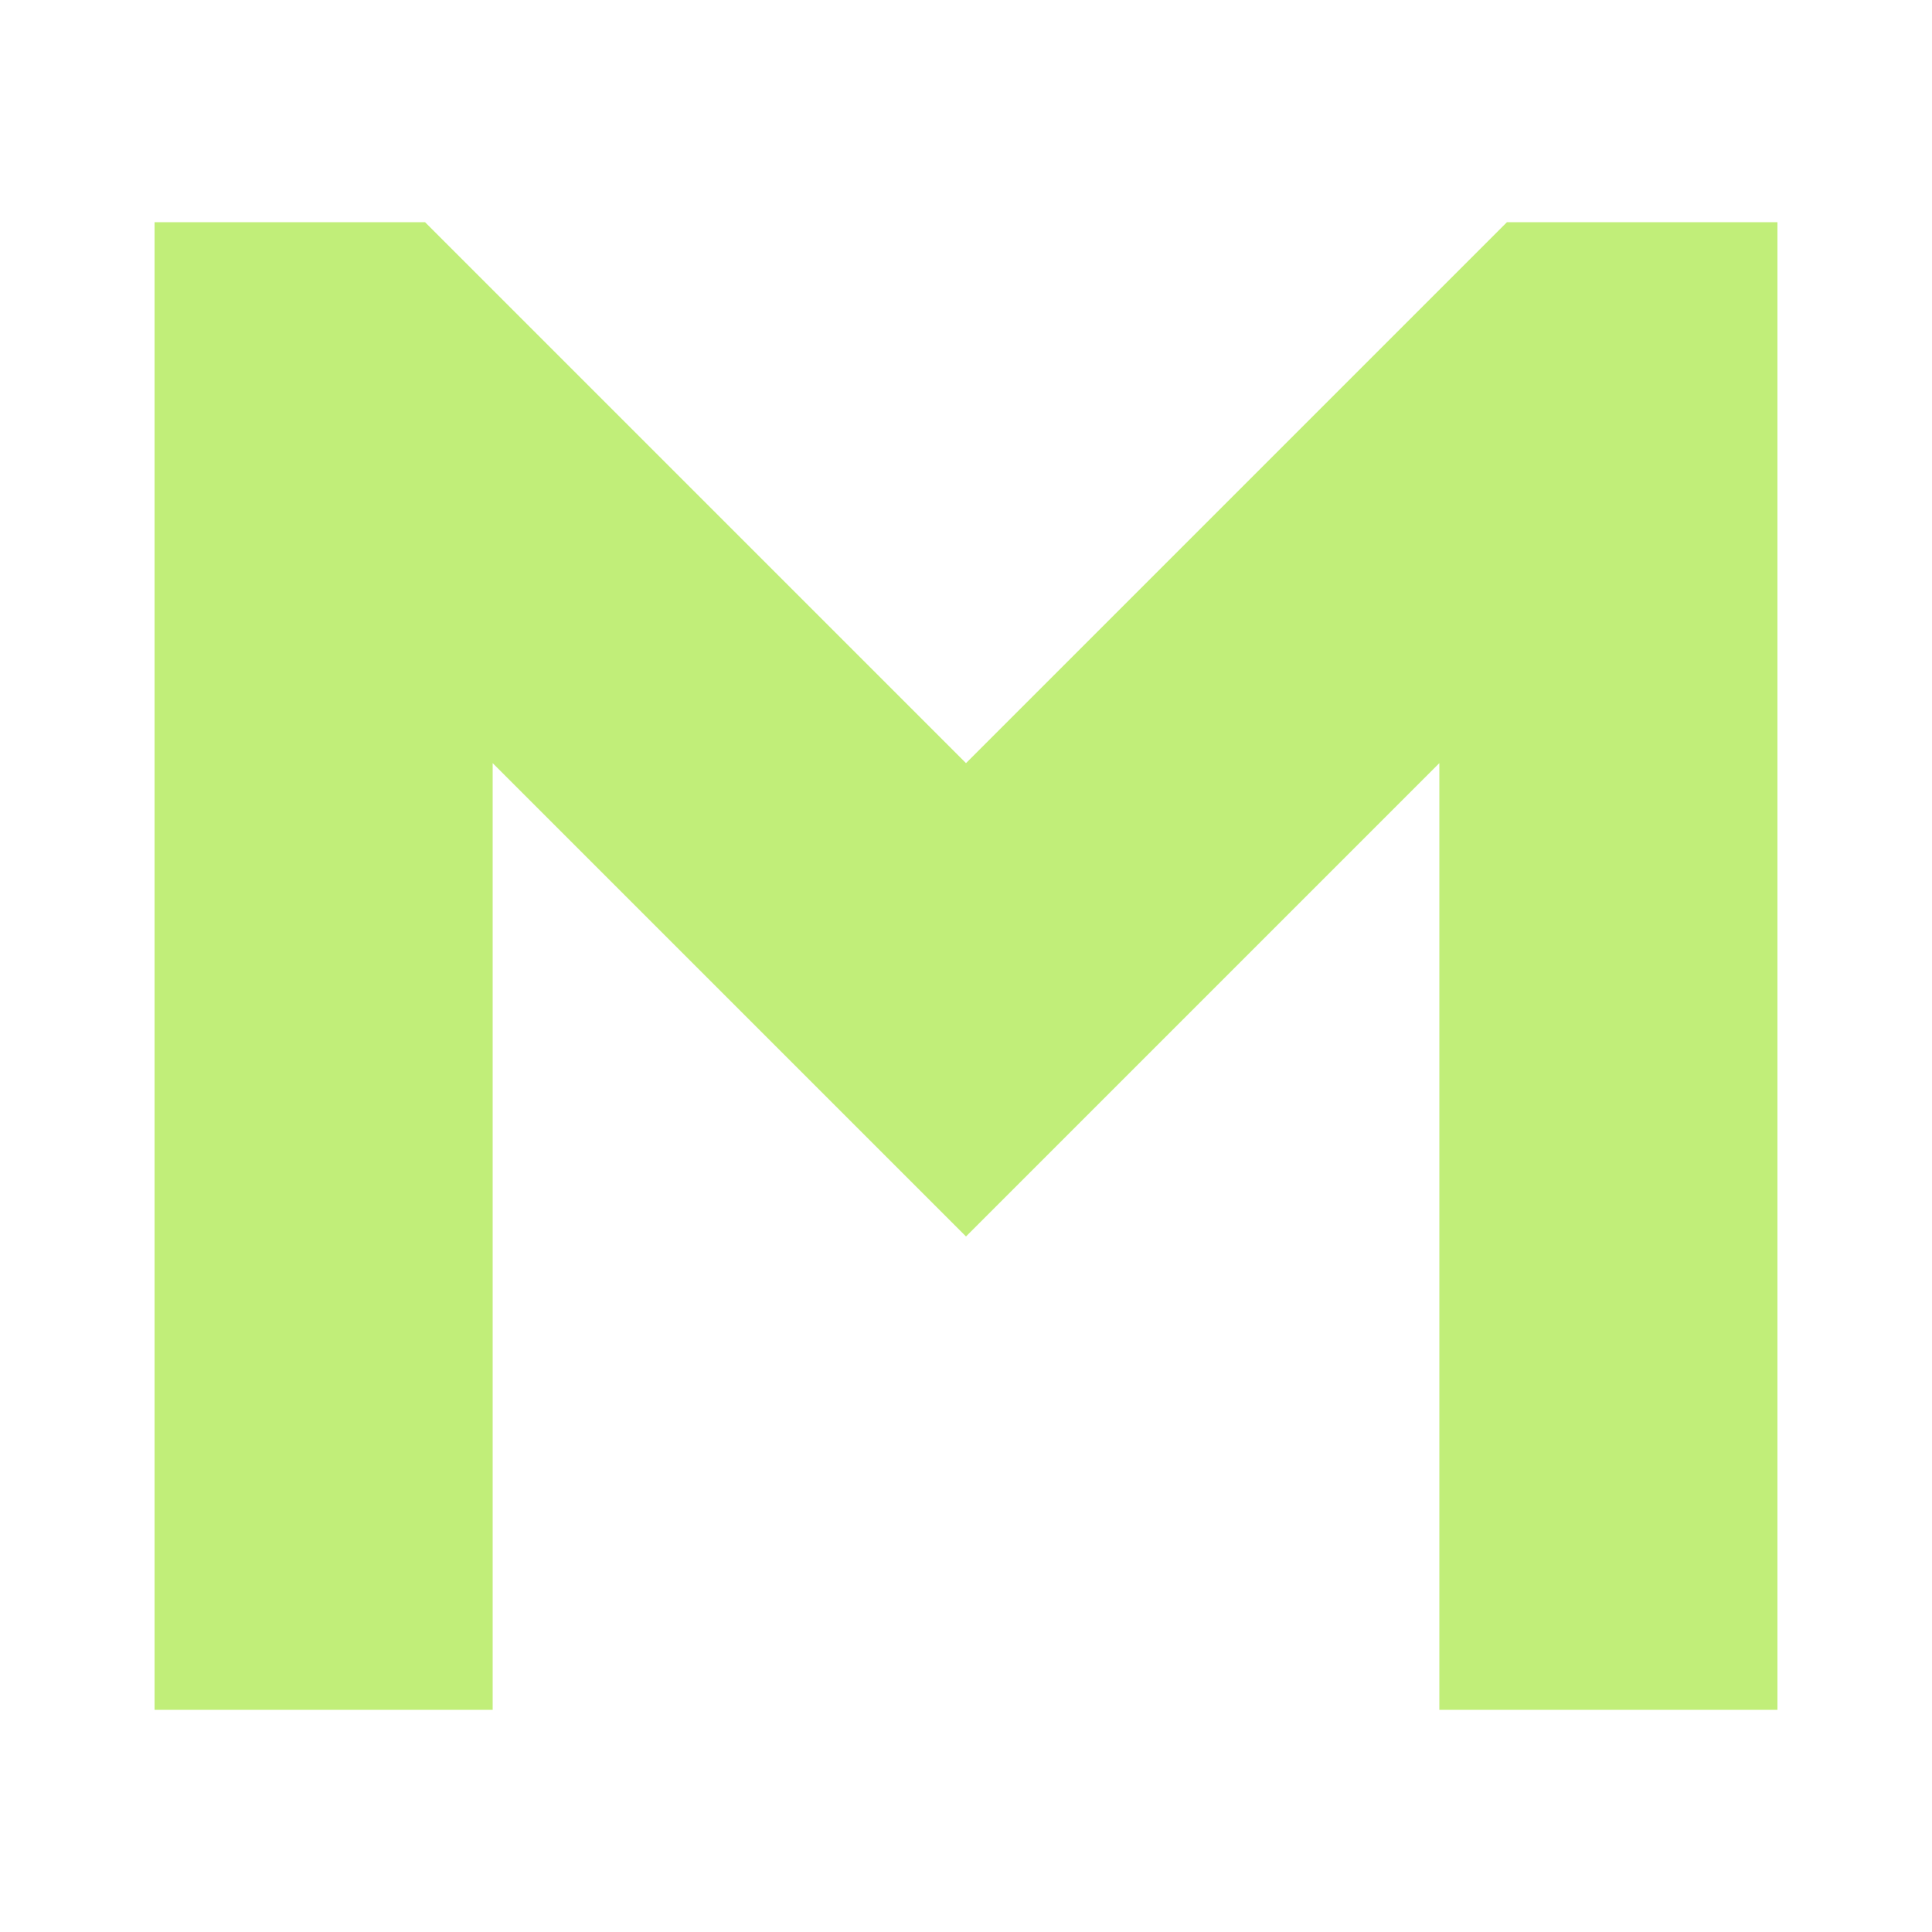
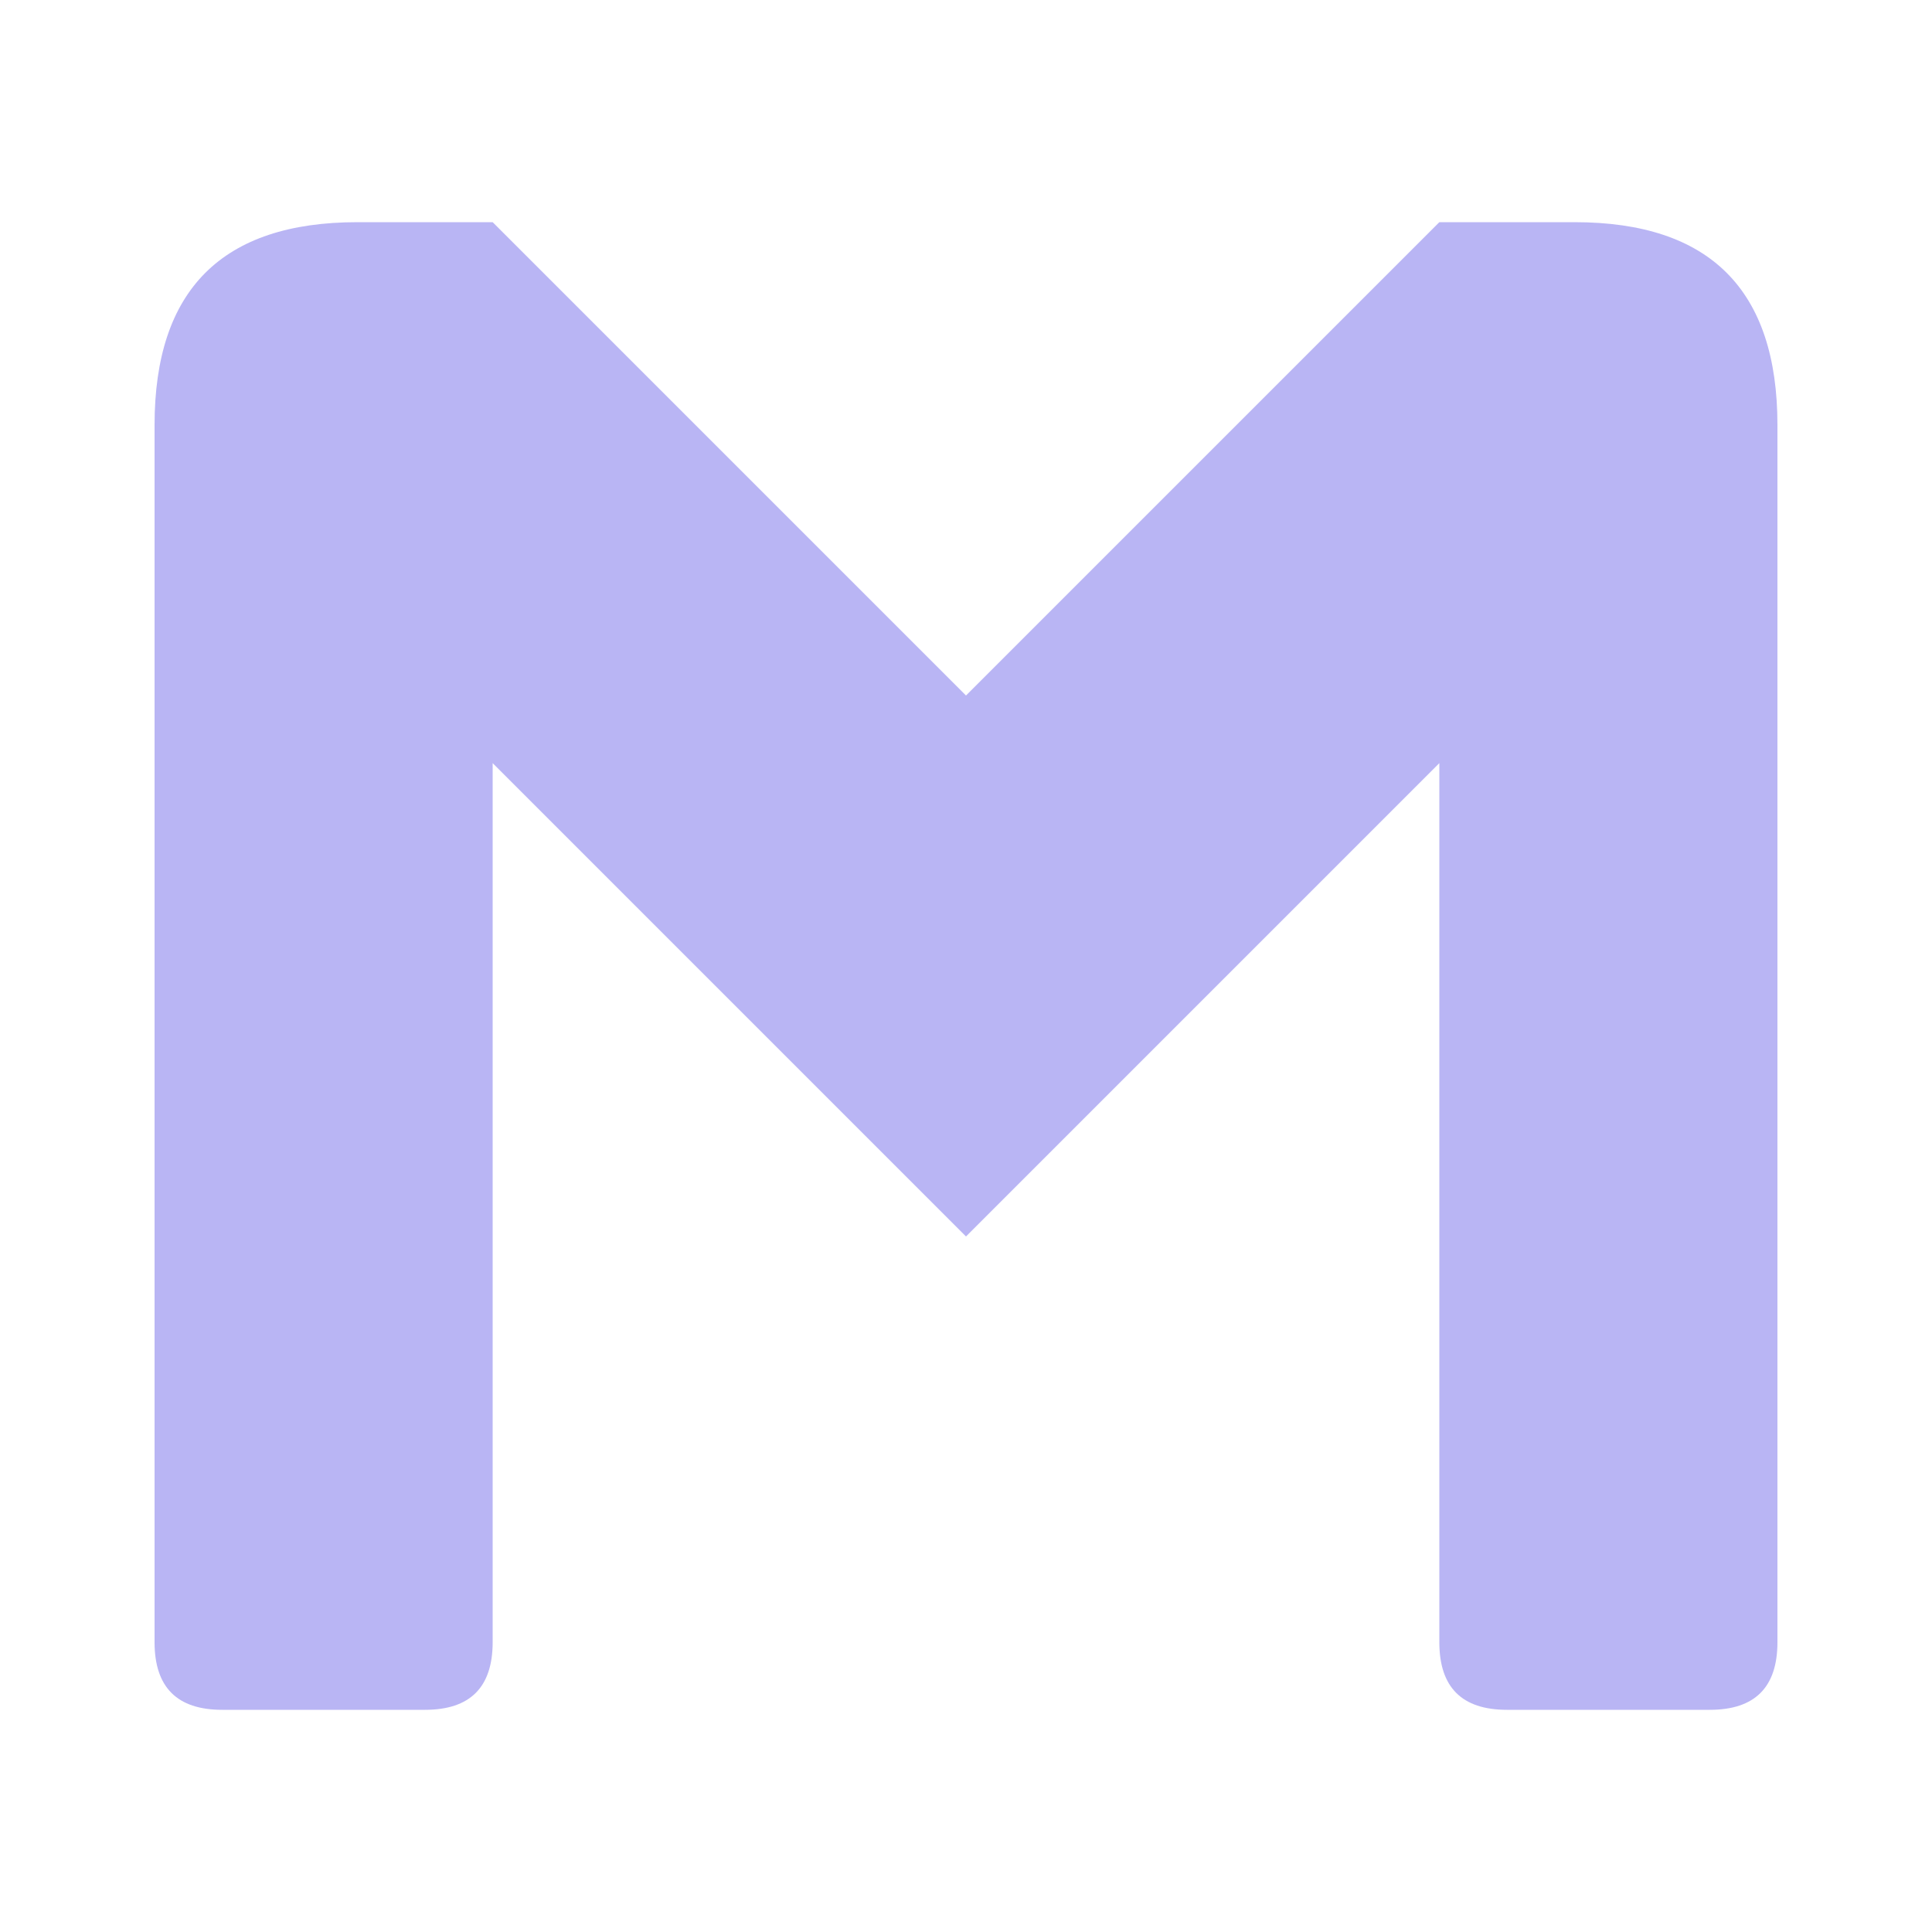
- <svg xmlns="http://www.w3.org/2000/svg" viewBox="0 0 256 256" width="256" height="256">
+ <svg xmlns="http://www.w3.org/2000/svg" viewBox="0 0 256 256" width="256" height="256" role="img" aria-labelledby="title">
  <g transform="translate(-15.36 -15.36) scale(1.12)">
-     <g fill="#c1ee79">
-       <path d="M32 216V40h32l64 64 64-64h32v176h-40V104l-56 56-56-56v112Z" />
-     </g>
+     <path fill="#B9B5F4" d="M40 216Q32 216 32 208V64Q32 40 56 40H72L128 96L184 40H200Q224 40 224 64V208Q224 216 216 216H192Q184 216 184 208V104L128 160L72 104V208Q72 216 64 216Z" />
  </g>
</svg>
